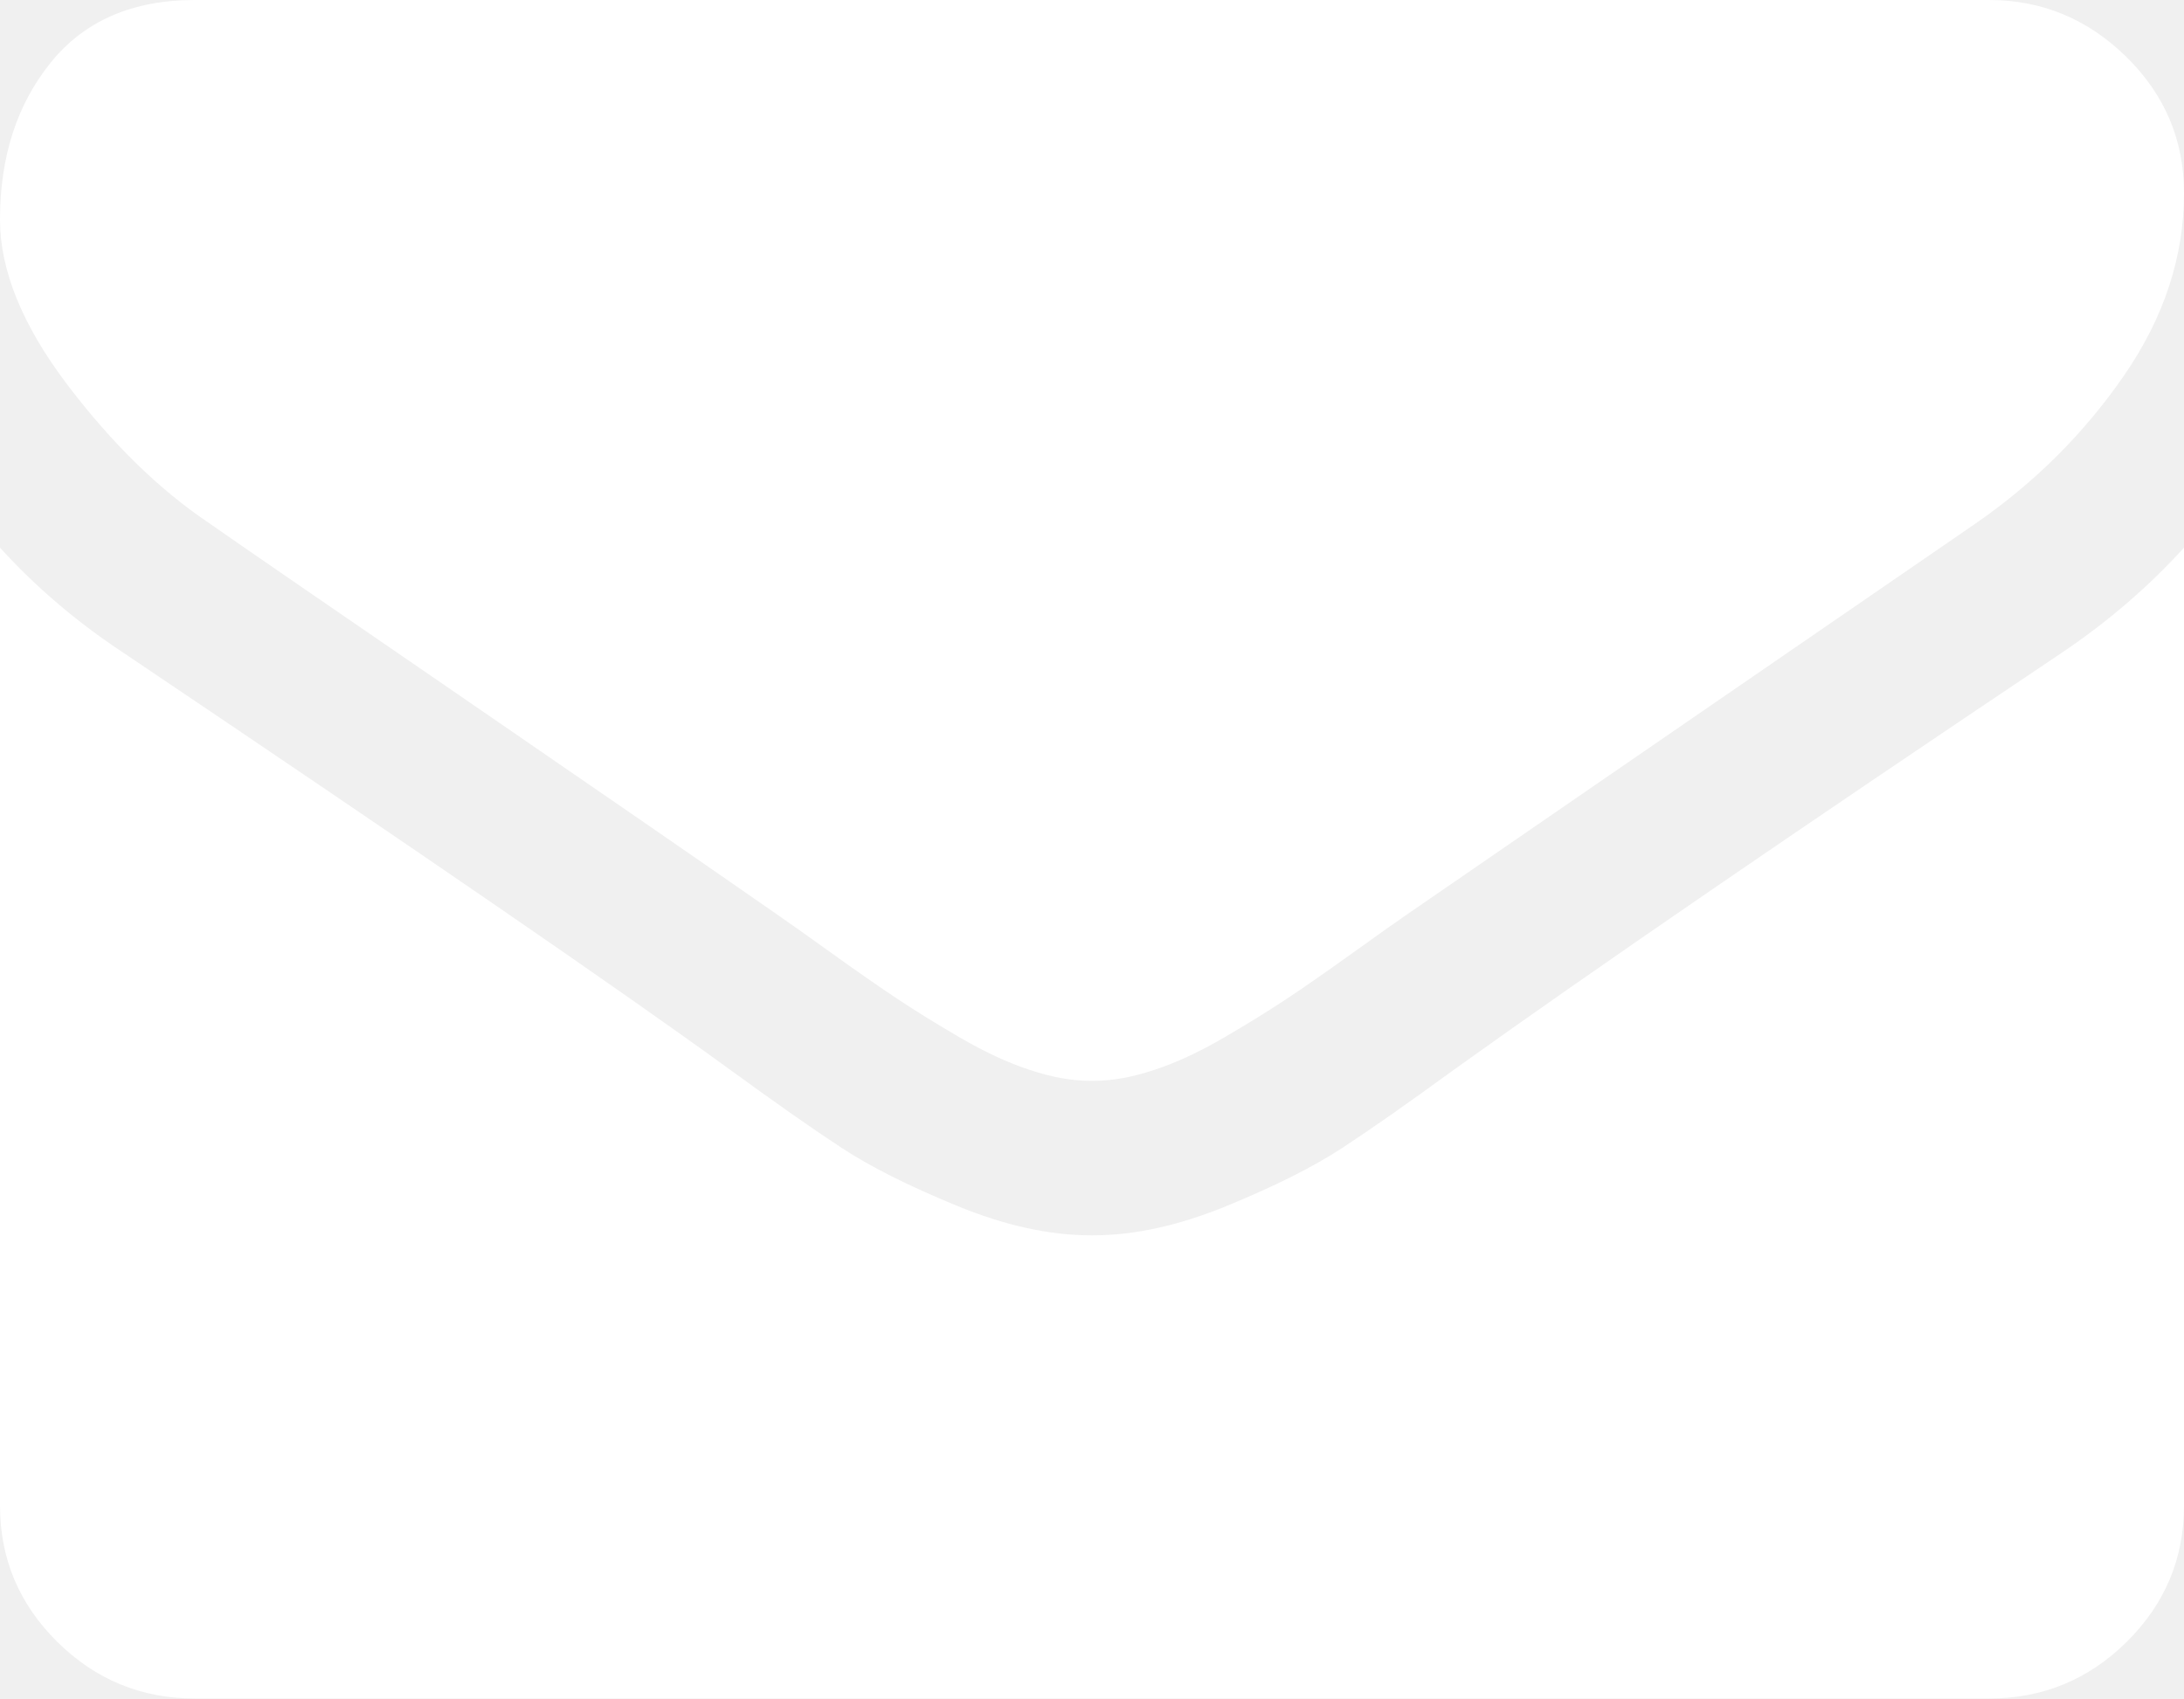
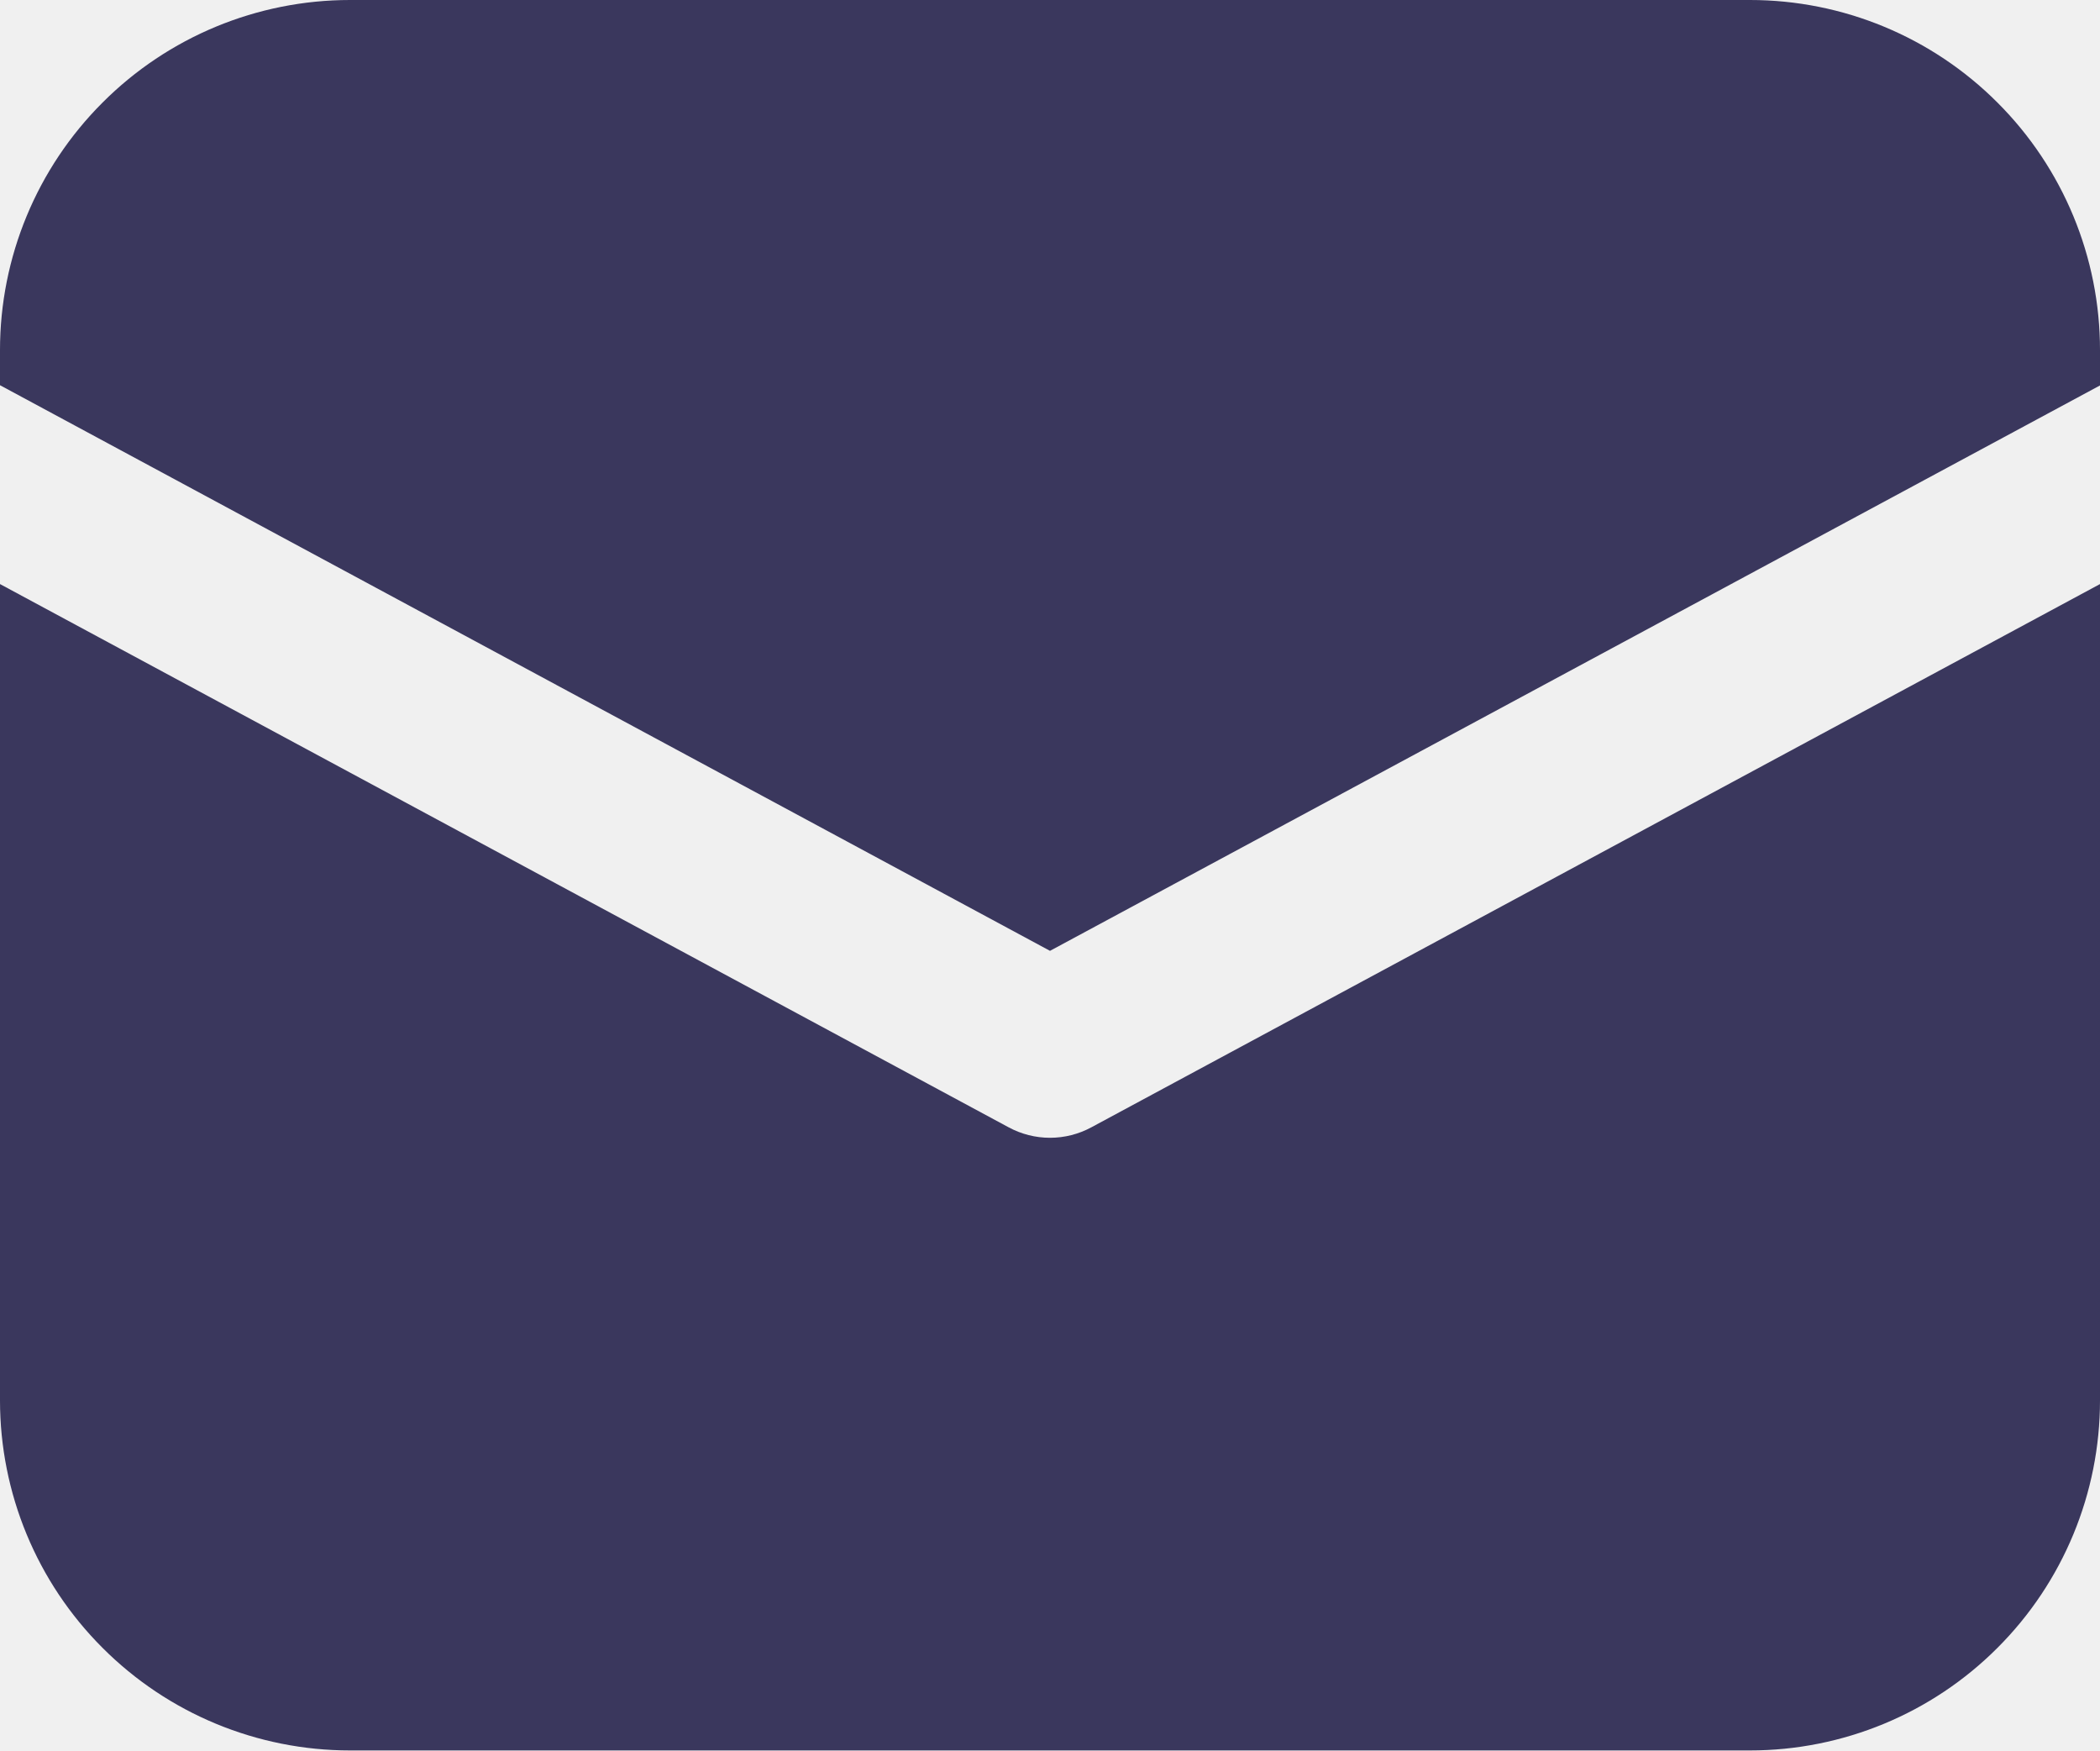
- <svg xmlns="http://www.w3.org/2000/svg" width="18" height="14" viewBox="0 0 18 14" fill="none">
-   <path d="M1.728 4.315C1.955 4.474 2.642 4.947 3.787 5.732C4.932 6.518 5.809 7.123 6.418 7.547C6.485 7.593 6.628 7.694 6.845 7.85C7.063 8.006 7.244 8.132 7.388 8.228C7.532 8.324 7.706 8.432 7.91 8.551C8.114 8.67 8.307 8.76 8.488 8.819C8.668 8.879 8.836 8.909 8.99 8.909H9.01C9.164 8.909 9.332 8.879 9.512 8.819C9.693 8.76 9.886 8.67 10.09 8.551C10.294 8.432 10.468 8.324 10.612 8.228C10.756 8.132 10.937 8.006 11.155 7.85C11.372 7.694 11.515 7.593 11.582 7.547C12.197 7.123 13.765 6.045 16.282 4.315C16.771 3.977 17.18 3.569 17.508 3.092C17.836 2.615 18 2.115 18 1.591C18 1.153 17.841 0.779 17.523 0.467C17.205 0.156 16.828 -2.28882e-05 16.393 -2.28882e-05H1.607C1.091 -2.28882e-05 0.695 0.172 0.417 0.517C0.139 0.862 0 1.293 0 1.81C0 2.227 0.184 2.68 0.552 3.167C0.921 3.654 1.313 4.037 1.728 4.315Z" fill="white" />
-   <path d="M16.995 5.379C14.799 6.851 13.132 7.994 11.993 8.81C11.612 9.088 11.302 9.305 11.064 9.461C10.826 9.617 10.51 9.776 10.115 9.938C9.72 10.101 9.352 10.182 9.01 10.182H8.99C8.648 10.182 8.28 10.101 7.885 9.938C7.49 9.776 7.174 9.617 6.936 9.461C6.698 9.305 6.388 9.088 6.007 8.81C5.103 8.153 3.439 7.01 1.015 5.379C0.633 5.127 0.295 4.839 0 4.514V12.409C0 12.847 0.157 13.221 0.472 13.533C0.787 13.844 1.165 14 1.607 14H16.393C16.835 14 17.213 13.844 17.528 13.533C17.843 13.221 18 12.847 18 12.409V4.514C17.712 4.832 17.377 5.121 16.995 5.379Z" fill="white" />
+ <svg xmlns="http://www.w3.org/2000/svg" width="18" height="15" viewBox="0 0 18 15" fill="none">
+   <path d="M3 0C2.204 0 1.441 0.316 0.879 0.879C0.316 1.441 0 2.204 0 3V3.301L9 8.148L18 3.303V3C18 2.204 17.684 1.441 17.121 0.879C16.559 0.316 15.796 0 15 0H3ZM18 5.005L9.355 9.66C9.246 9.719 9.124 9.75 9 9.75C8.876 9.75 8.754 9.719 8.645 9.66L0 5.005V12C0 12.796 0.316 13.559 0.879 14.121C1.441 14.684 2.204 15 3 15H15C15.796 15 16.559 14.684 17.121 14.121C17.684 13.559 18 12.796 18 12V5.005Z" fill="#3A375D" />
</svg>
